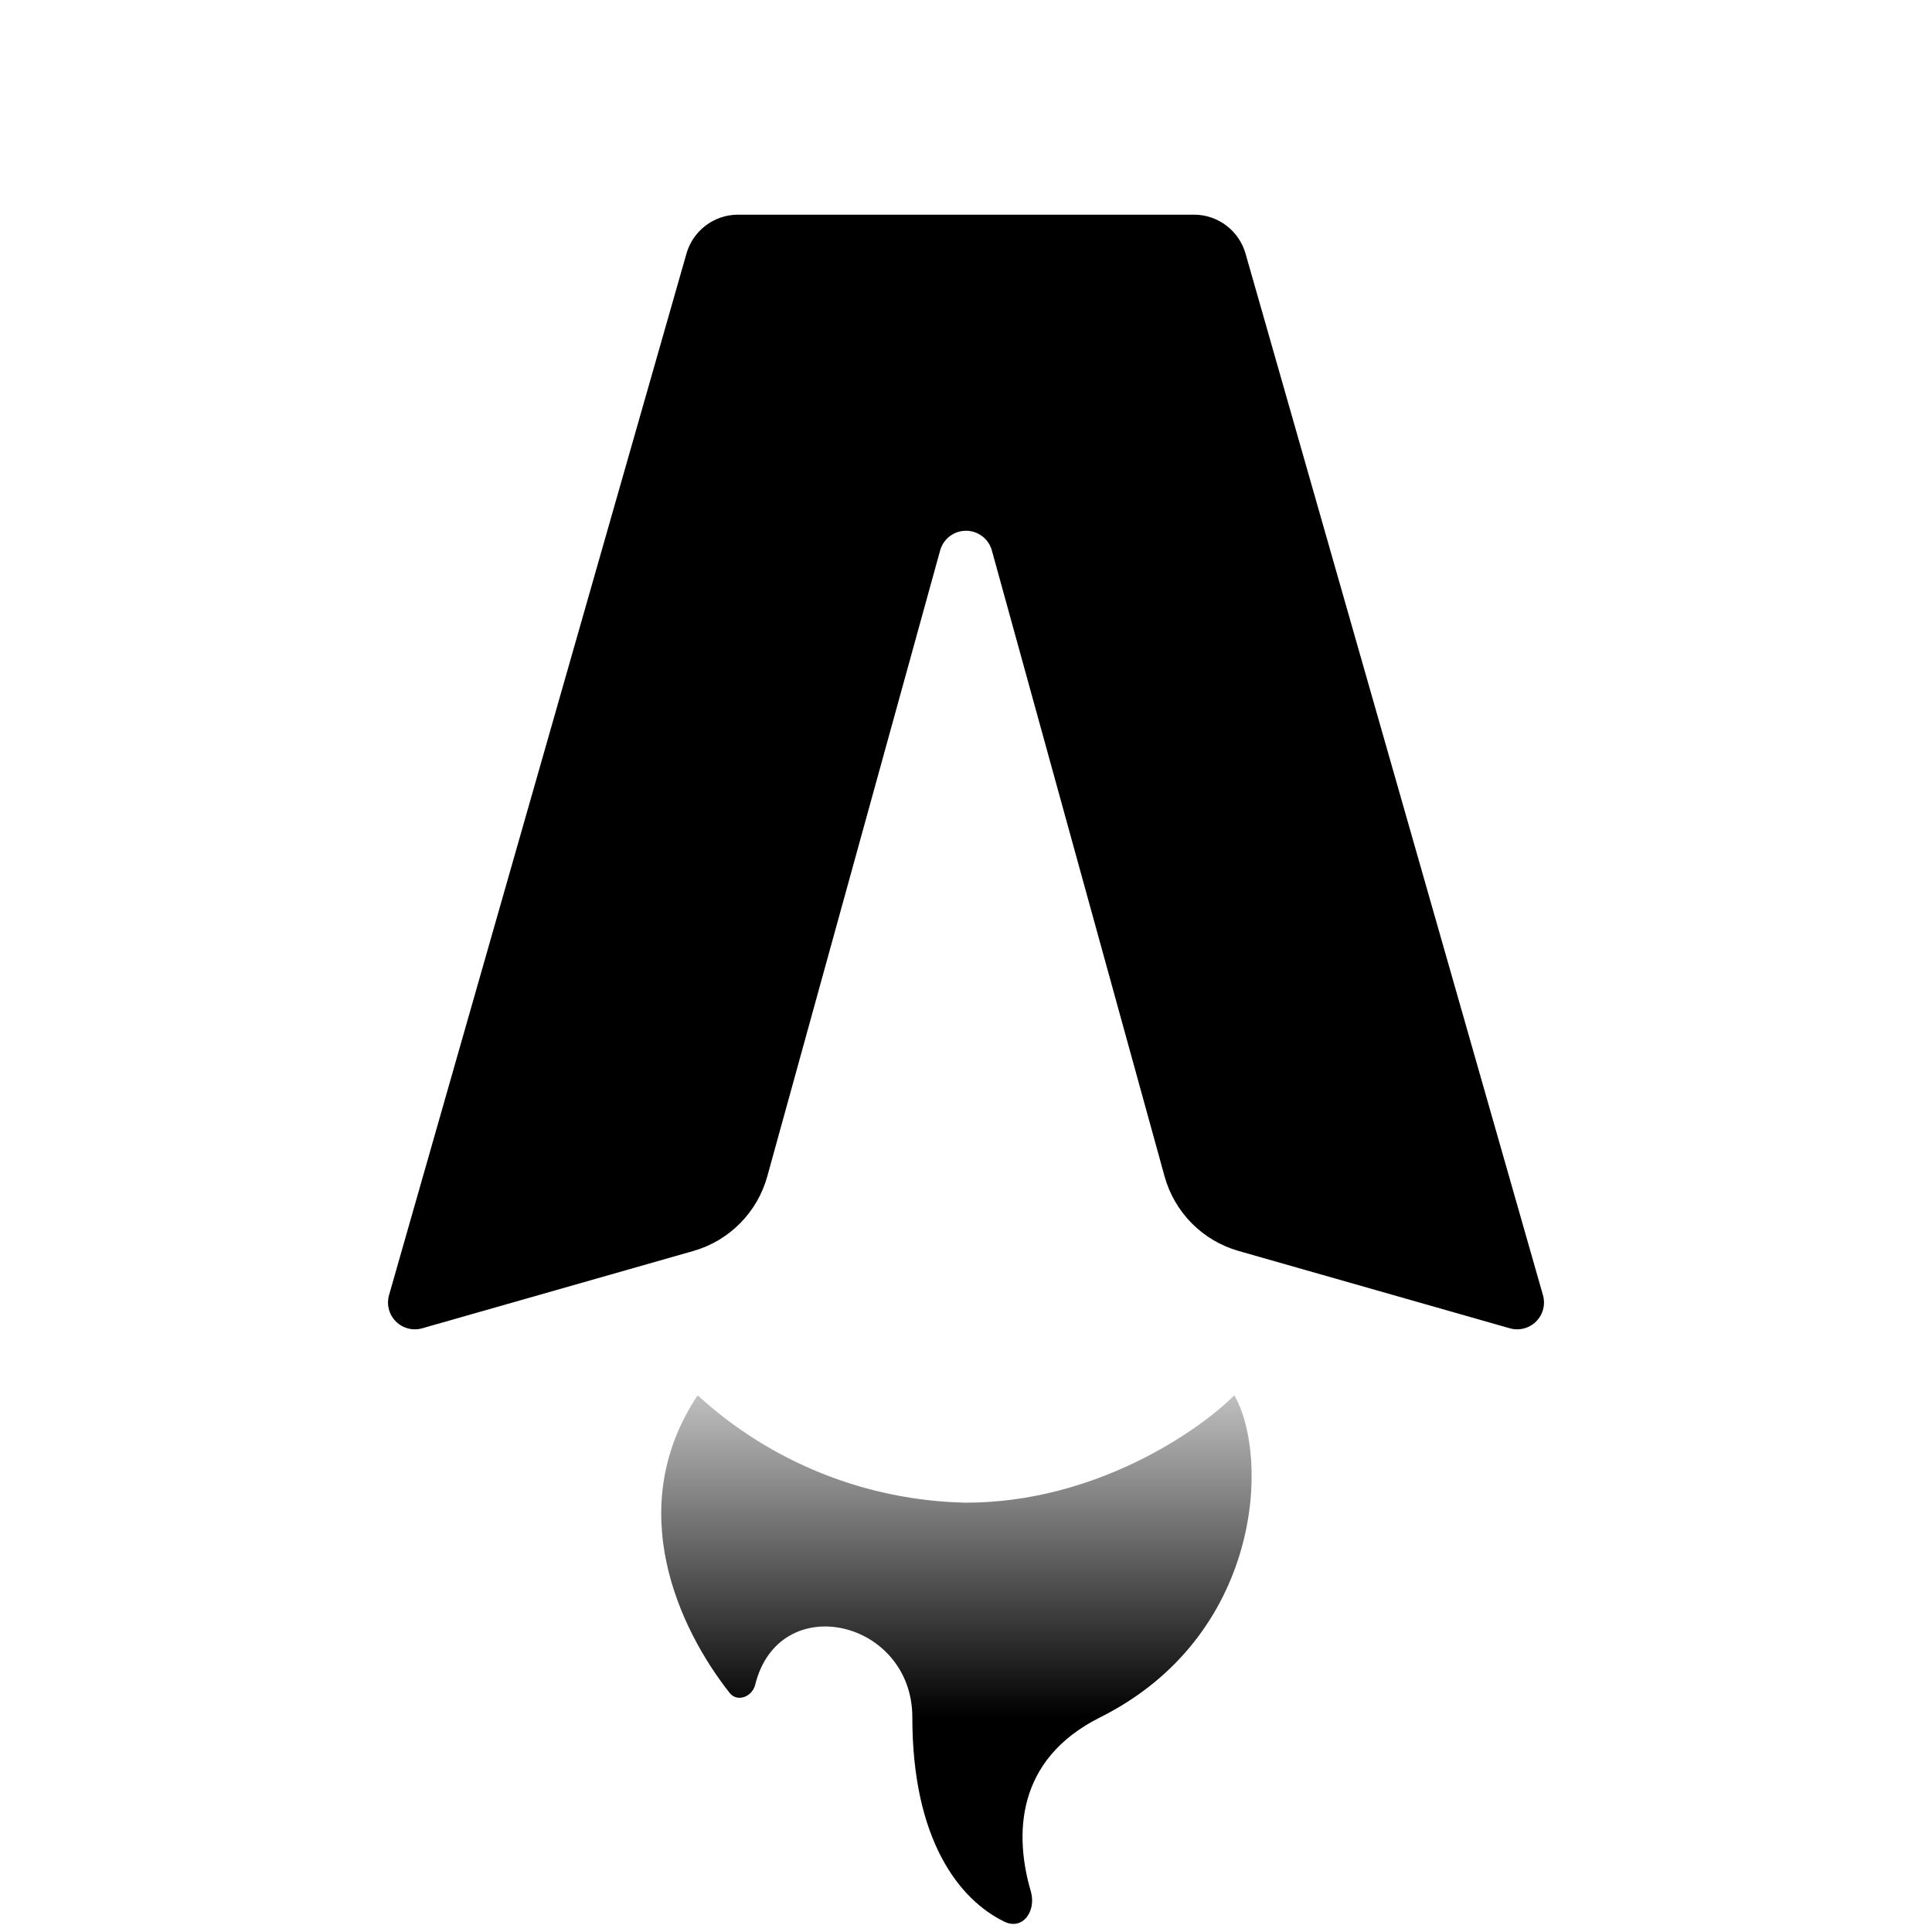
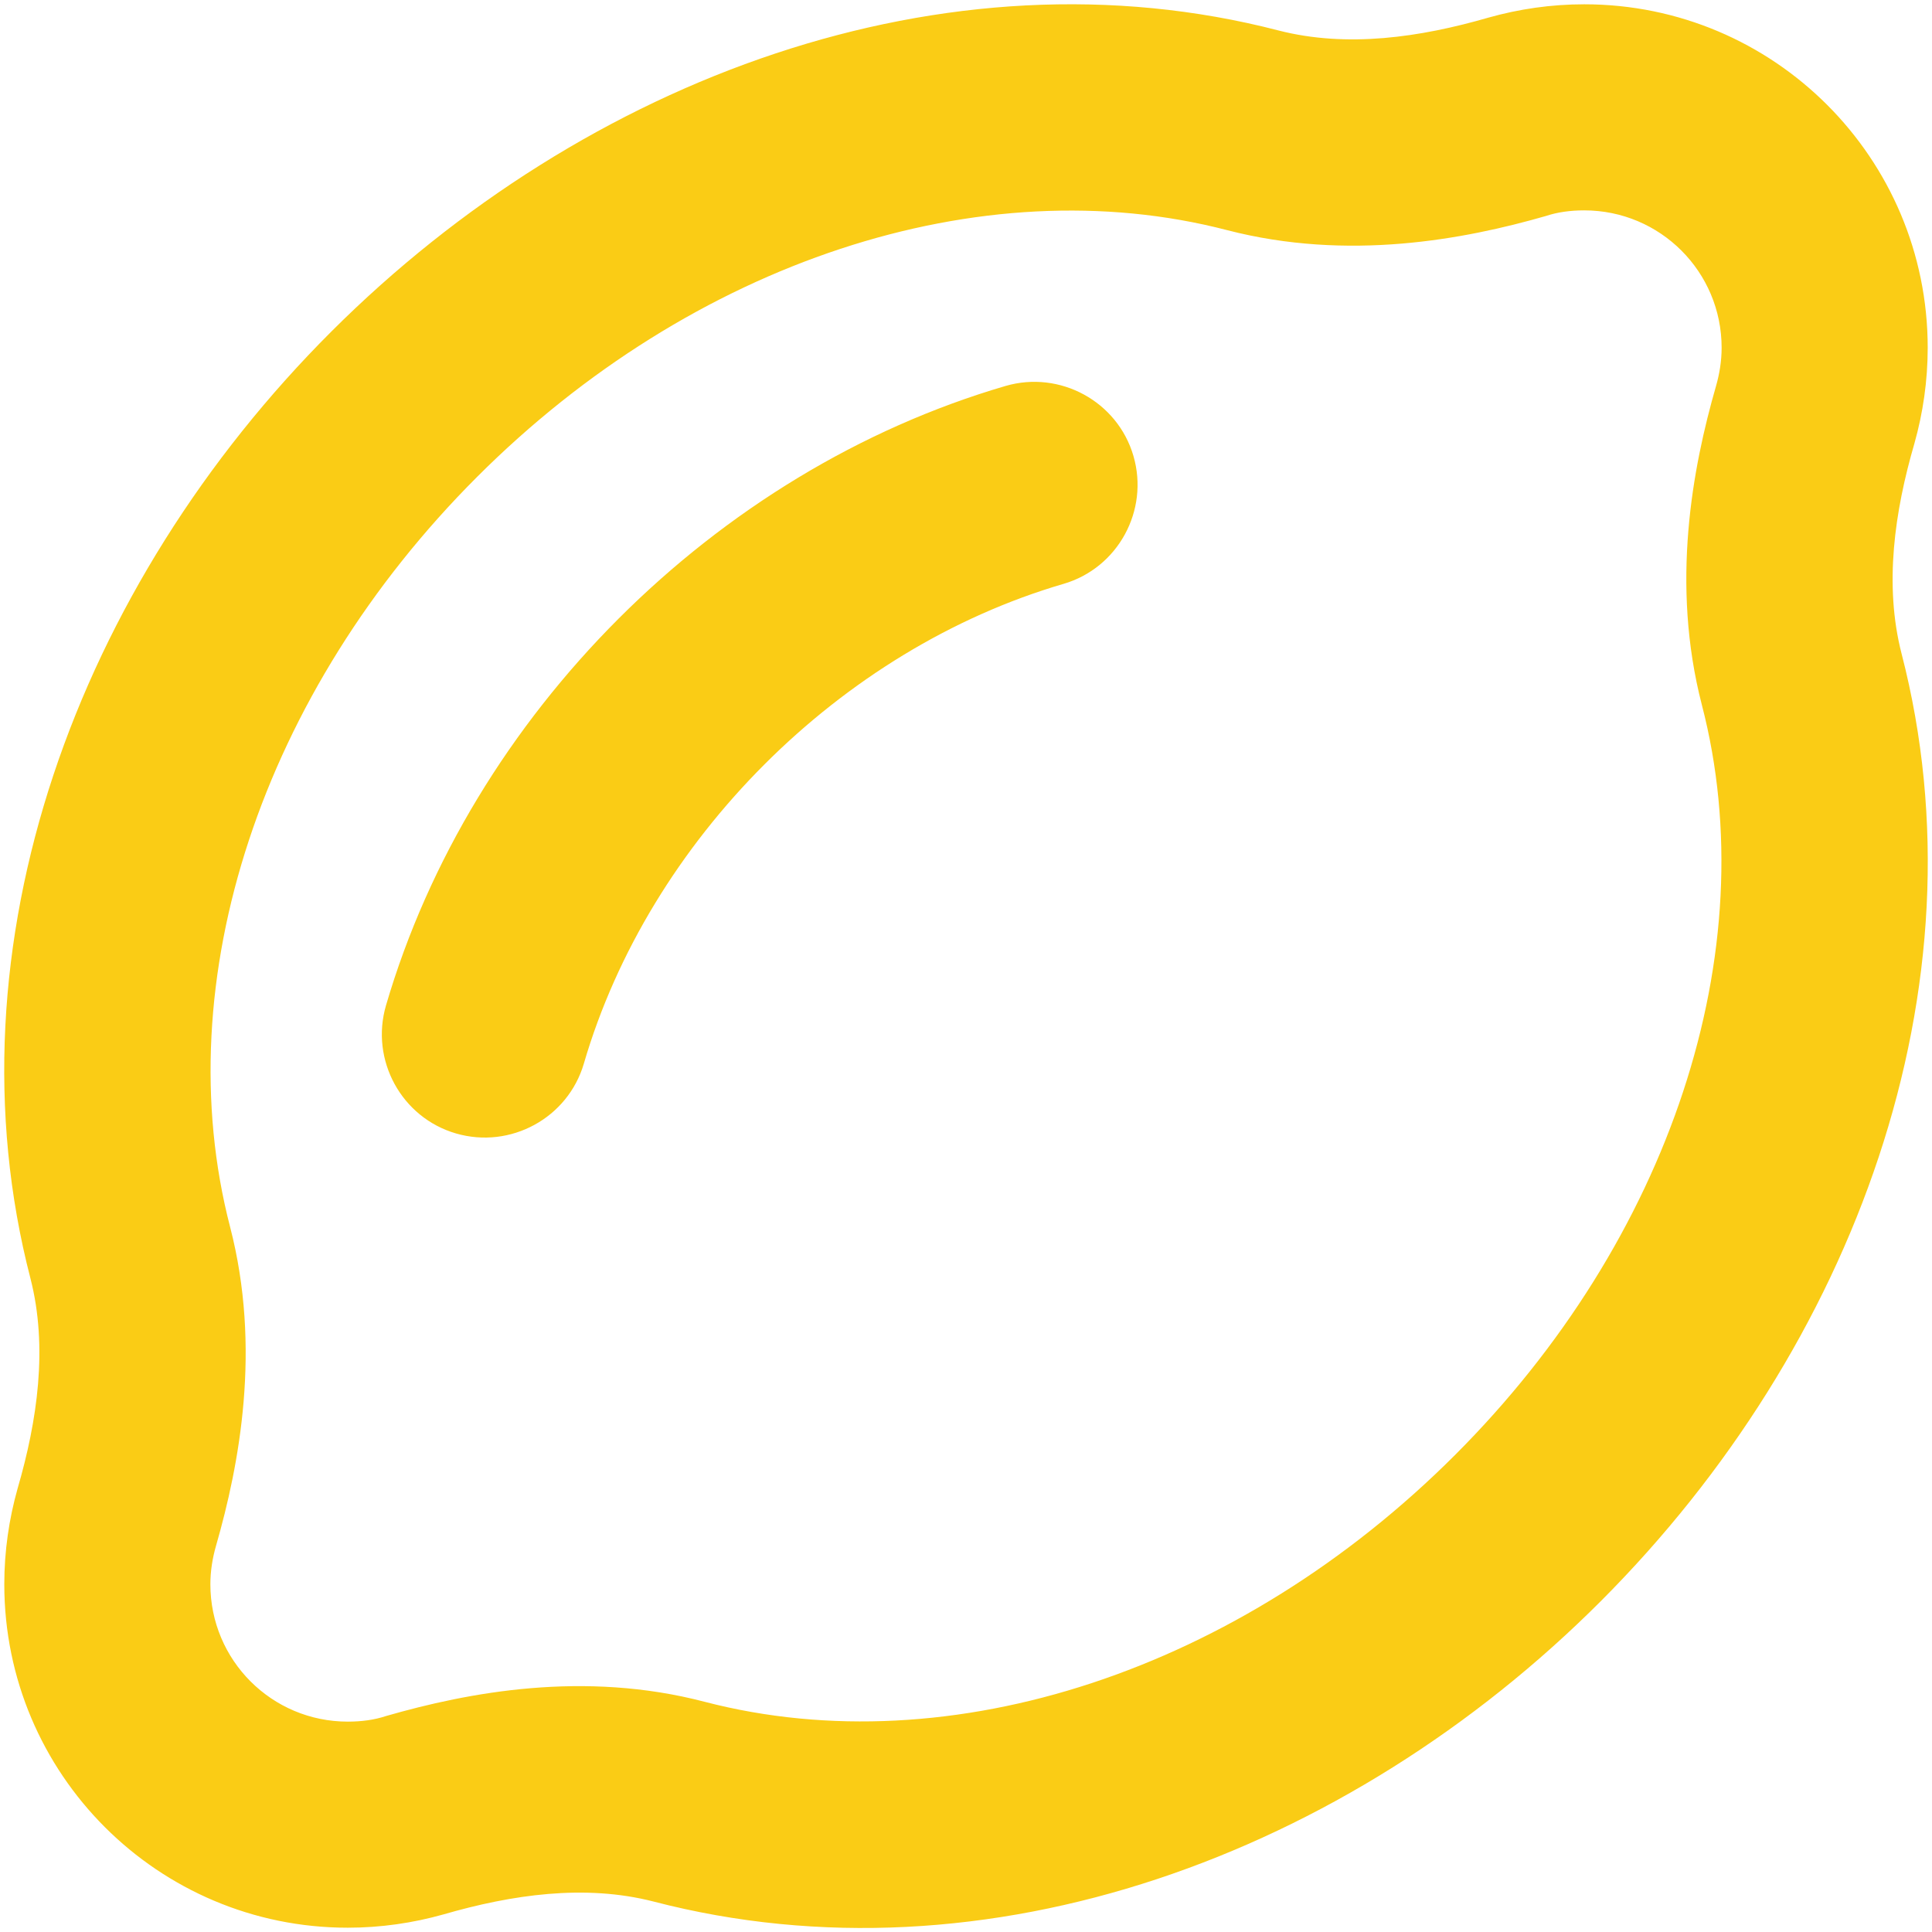
- <svg xmlns="http://www.w3.org/2000/svg" fill="none" viewBox="0 0 36 36">
-   <path fill="#000" d="M22.25 4h-8.5a1 1 0 0 0-.96.73l-5.54 19.4a.5.5 0 0 0 .62.62l5.05-1.44a2 2 0 0 0 1.38-1.4l3.22-11.66a.5.5 0 0 1 .96 0l3.22 11.67a2 2 0 0 0 1.38 1.39l5.05 1.44a.5.5 0 0 0 .62-.62l-5.54-19.4a1 1 0 0 0-.96-.73Z" />
-   <path fill="url(#gradient)" d="M18 28a7.63 7.63 0 0 1-5-2c-1.4 2.1-.35 4.35.6 5.55.14.17.41.07.47-.15.44-1.8 2.93-1.22 2.93.6 0 2.28.87 3.4 1.72 3.81.34.16.59-.2.49-.56-.31-1.05-.29-2.46 1.29-3.25 3-1.5 3.17-4.83 2.5-6-.67.67-2.6 2-5 2Z" />
-   <defs>
-     <linearGradient id="gradient" x1="16" x2="16" y1="32" y2="24" gradientUnits="userSpaceOnUse">
-       <stop stop-color="#000" />
-       <stop offset="1" stop-color="#000" stop-opacity="0" />
-     </linearGradient>
-   </defs>
-   <style>
-     @media (prefers-color-scheme:dark){:root{filter:invert(100%)}}
-   </style>
+ <svg xmlns="http://www.w3.org/2000/svg" width="450" height="450" viewBox="0 0 450 450" fill="none">
+   <path d="M369 49C365.8 49 362.8 49.4 360.1 50.3C341 55.8 314 60.9 285.8 53.6C228.4 38.7 161.2 61 111.1 111.1C61 161.2 38.7 228.4 53.6 285.8C60.9 314 55.8 341 50.3 360.1C49.5 362.9 49 365.9 49 369C49 386.7 63.3 401 81 401C84.2 401 87.2 400.6 89.9 399.7C109 394.2 136 389 164.2 396.4C221.6 411.3 288.8 389 338.9 338.9C389 288.8 411.3 221.6 396.4 164.2C389.1 136 394.2 109 399.7 89.9C400.5 87.1 401 84.1 401 81C401 63.3 386.7 49 369 49ZM369 1C413.2 1 449 36.8 449 81C449 88.7 447.9 96.2 445.9 103.3C441.3 119.1 438.8 136.2 442.9 152.2C463 229.8 432 313.7 372.9 372.9C313.8 432.1 229.8 463.1 152.2 442.9C136.2 438.8 119.2 441.3 103.3 445.9C96.2 447.9 88.7 449 81 449C36.8 449 1 413.2 1 369C1 361.3 2.1 353.8 4.1 346.7C8.7 330.9 11.2 313.8 7.1 297.8C-13 220.3 18 136.3 77.2 77.2C136.4 18.1 220.3 -13 297.8 7.1C313.8 11.2 330.8 8.7 346.7 4.1C353.8 2.1 361.3 1 369 1ZM247.7 136C195.7 151.2 151.2 195.7 136 247.7C132.3 260.4 118.9 267.7 106.2 264C93.5 260.3 86.2 246.9 89.9 234.2C109.7 166.5 166.5 109.7 234.2 89.9C246.9 86.2 260.3 93.5 264 106.2C267.7 118.9 260.4 132.3 247.7 136Z" fill="#FACC15" />
</svg>
